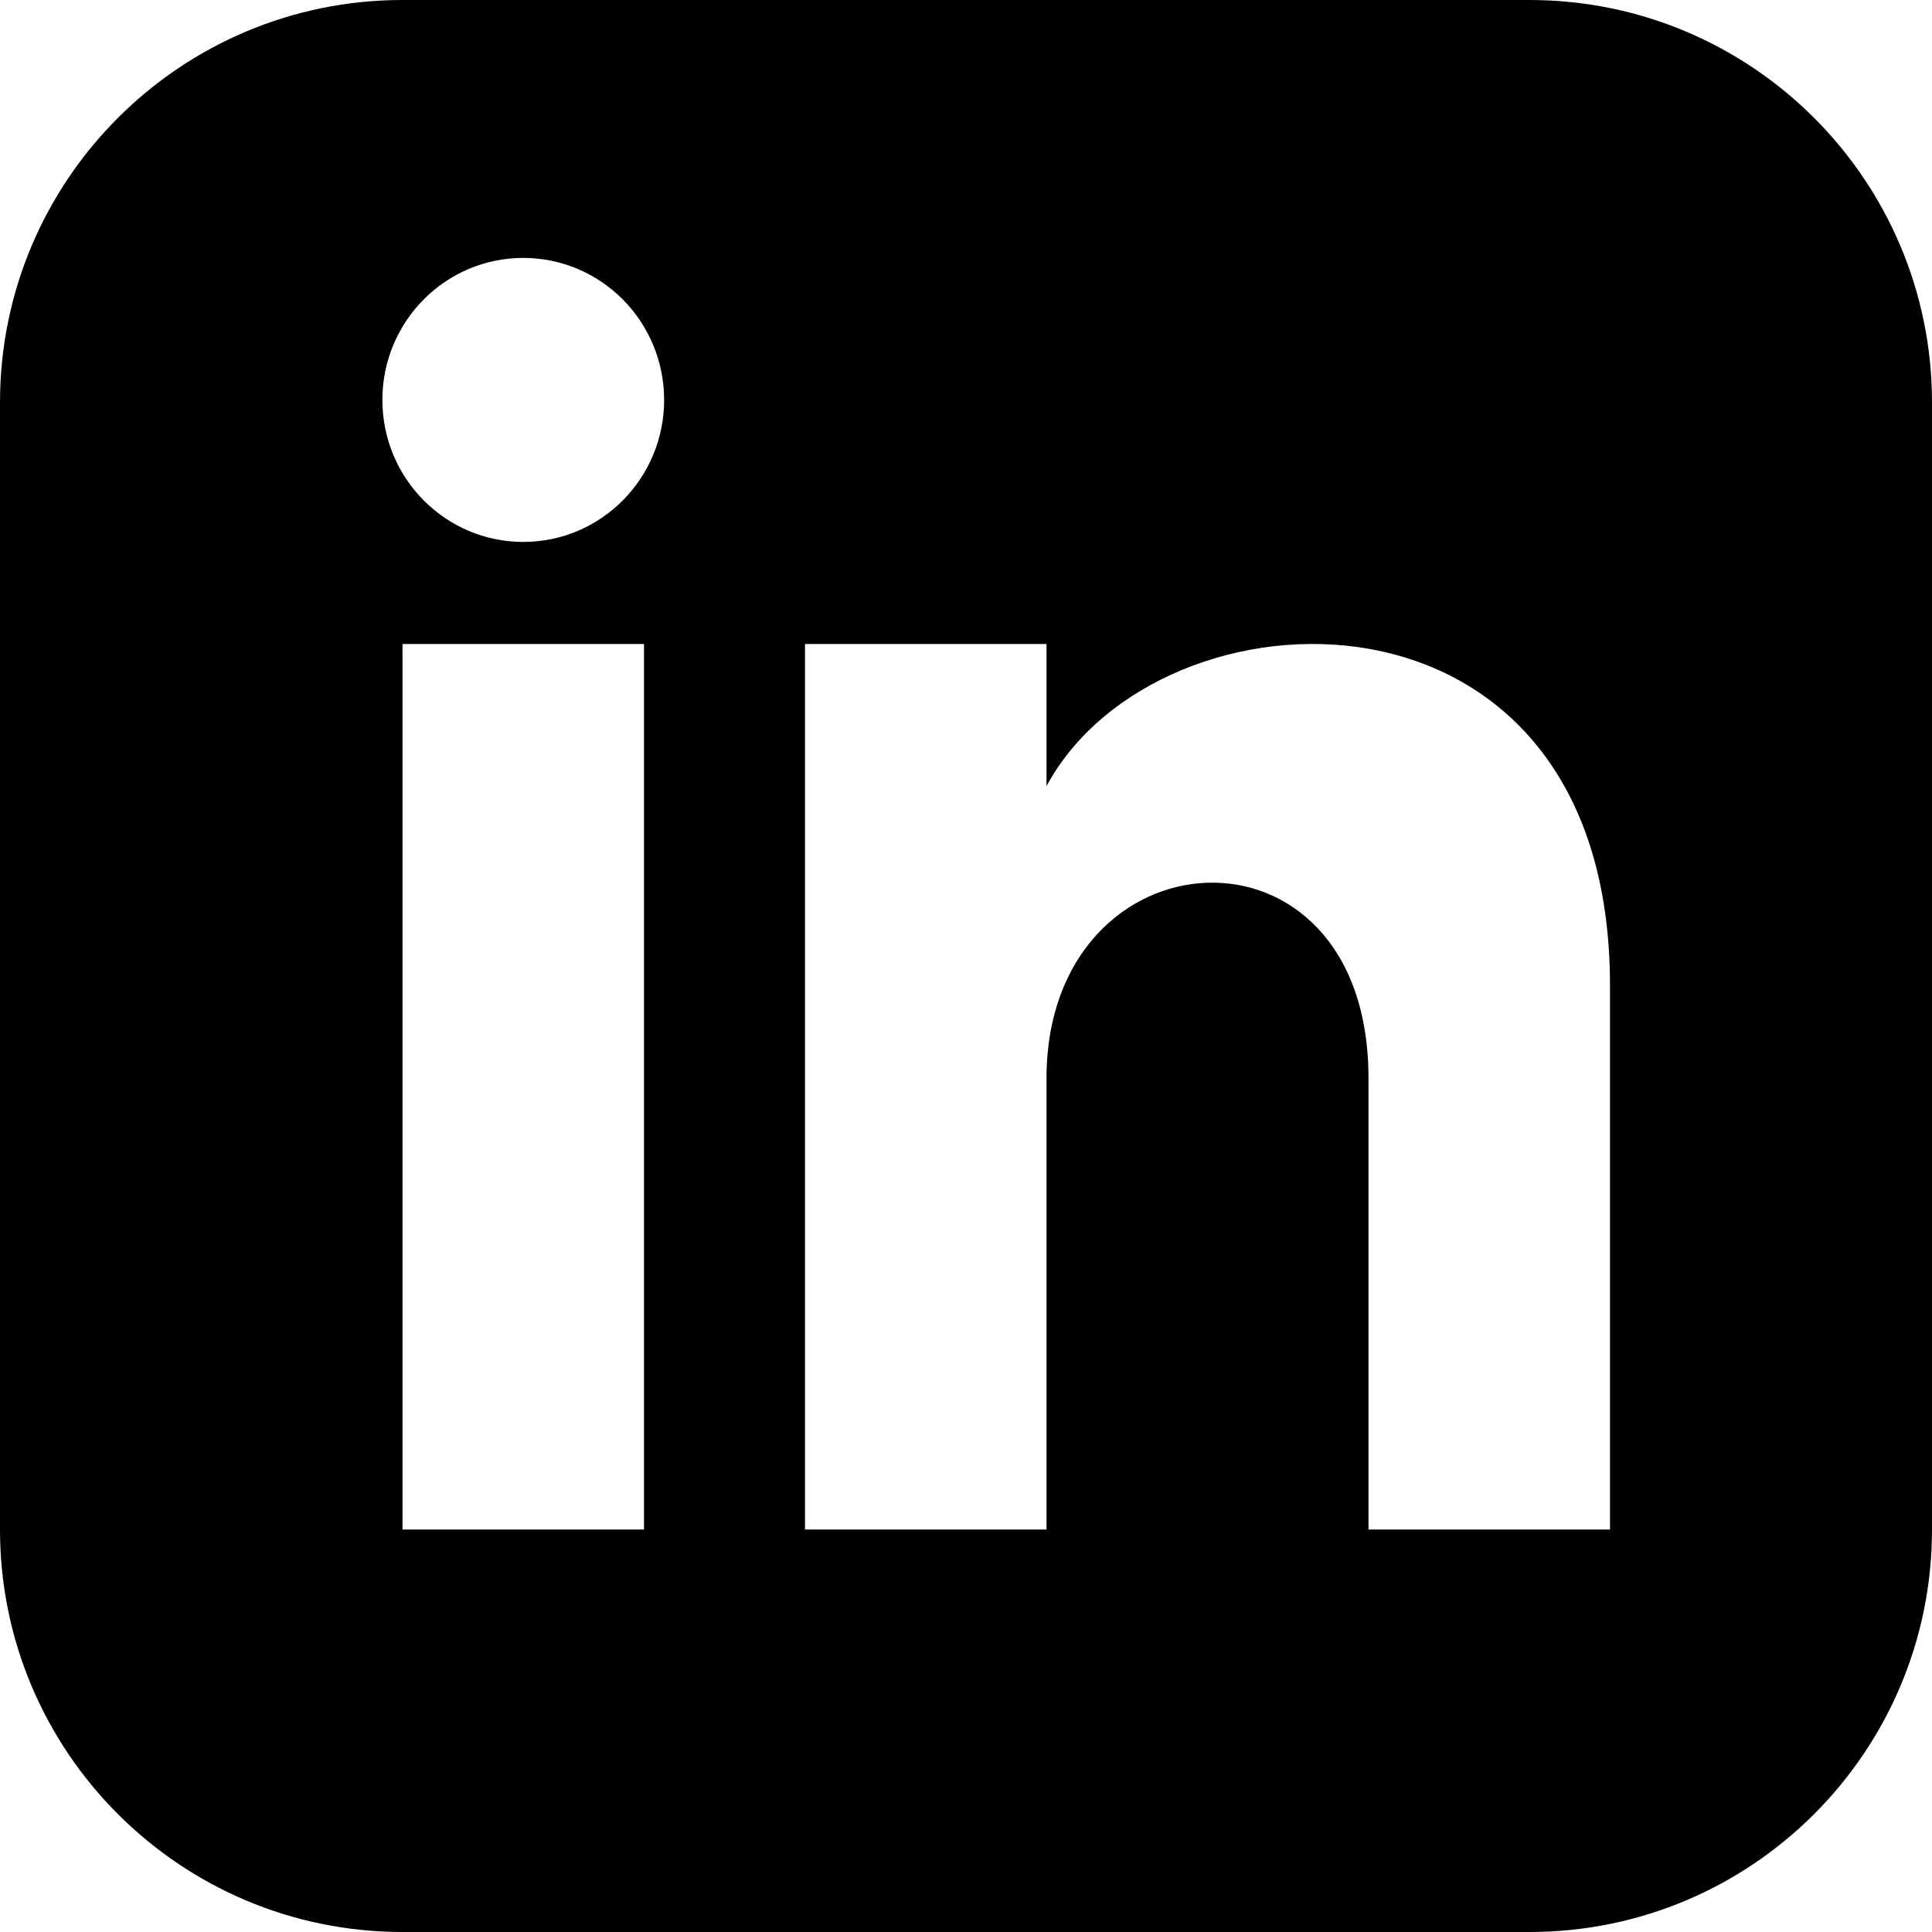
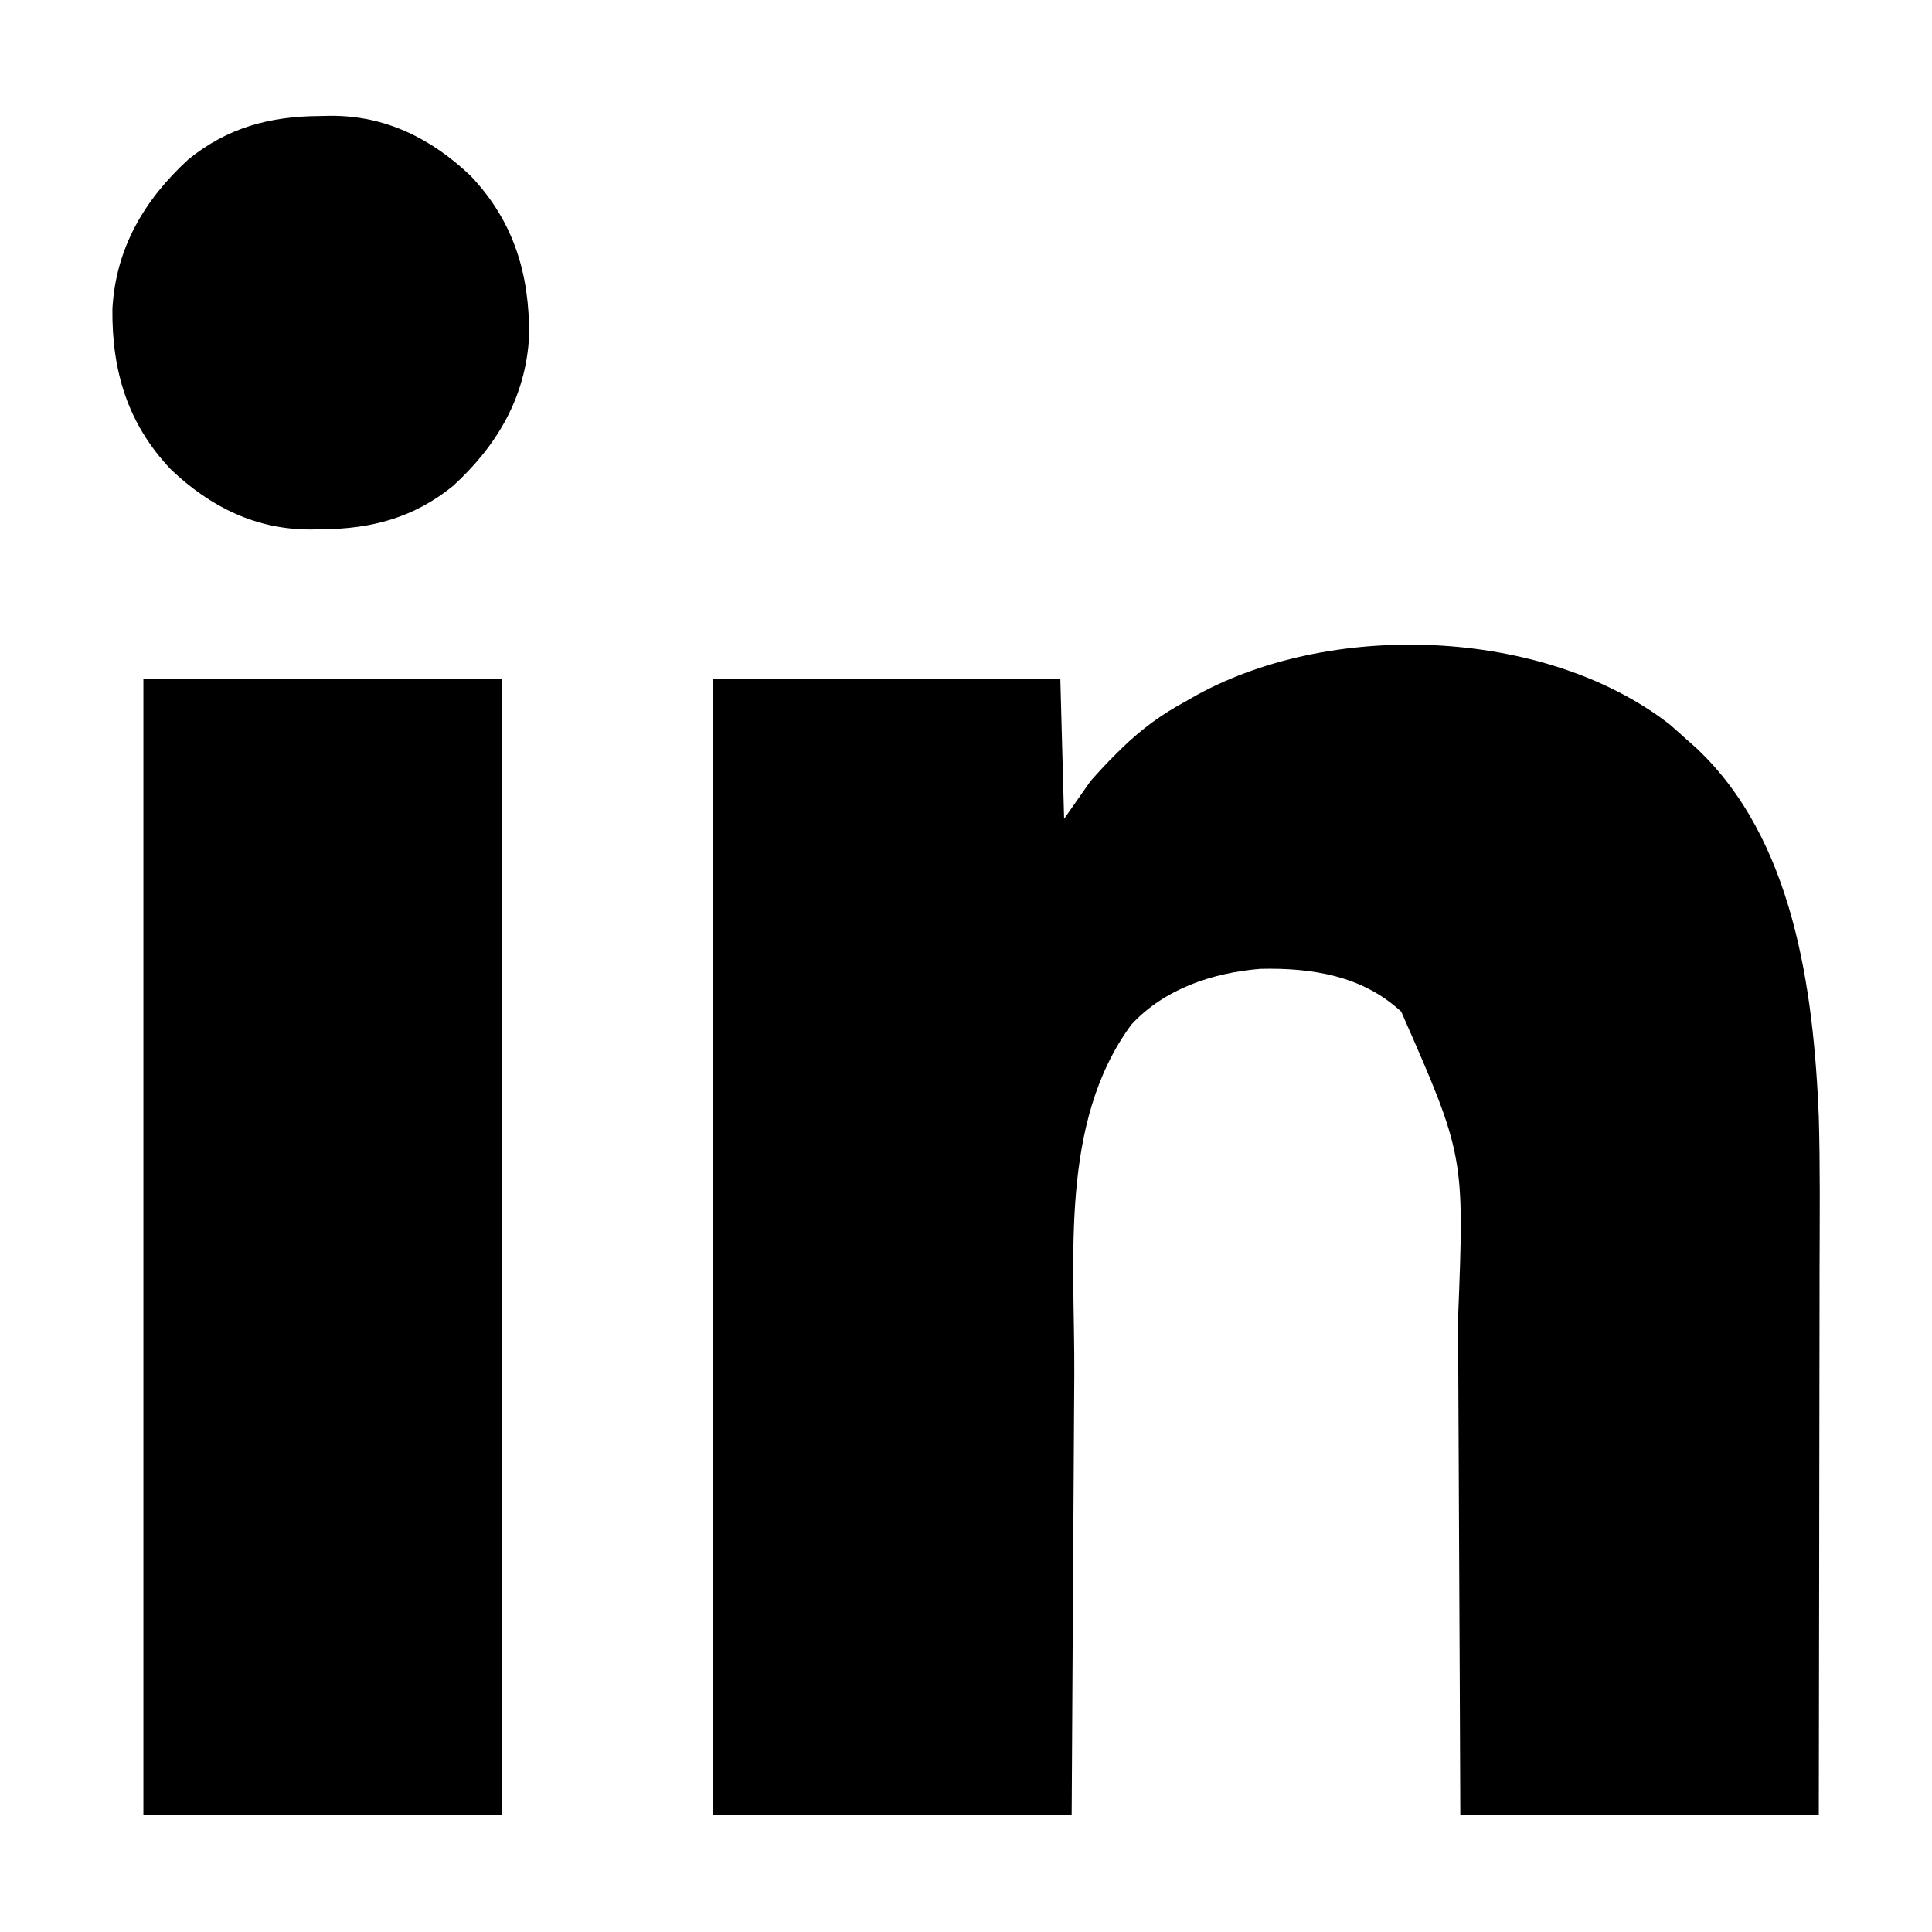
- <svg xmlns="http://www.w3.org/2000/svg" width="24" height="24" viewBox="0 0 24 24">
-   <path d="M19 0h-14c-2.761 0-5 2.239-5 5v14c0 2.761 2.239 5 5 5h14c2.762 0 5-2.239 5-5v-14c0-2.761-2.238-5-5-5zm-11 19h-3v-11h3v11zm-1.5-12.268c-.966 0-1.75-.79-1.75-1.764s.784-1.764 1.75-1.764 1.75.79 1.75 1.764-.783 1.764-1.75 1.764zm13.5 12.268h-3v-5.604c0-3.368-4-3.113-4 0v5.604h-3v-11h3v1.765c1.396-2.586 7-2.777 7 2.476v6.759z" />
+ <svg xmlns="http://www.w3.org/2000/svg" version="1.1" width="512" height="512">
+   <path d="M0 0 C1.54 1.332 3.062 2.686 4.562 4.062 C5.318 4.726 6.073 5.39 6.852 6.074 C32.903 30.29 38.203 70.427 39.562 104.062 C39.935 117.353 39.804 130.66 39.765 143.954 C39.753 149.072 39.752 154.191 39.749 159.309 C39.743 168.959 39.727 178.609 39.707 188.259 C39.68 201.328 39.669 214.398 39.658 227.468 C39.639 247.999 39.599 268.531 39.562 289.062 C8.213 289.062 -23.137 289.062 -55.438 289.062 C-55.486 277.456 -55.535 265.849 -55.586 253.891 C-55.621 246.508 -55.657 239.125 -55.695 231.742 C-55.756 220.041 -55.814 208.341 -55.859 196.64 C-55.893 188.115 -55.932 179.59 -55.98 171.066 C-56.005 166.56 -56.027 162.055 -56.041 157.549 C-54.332 114.322 -54.332 114.322 -71.094 76.164 C-81.381 66.605 -94.81 64.512 -108.406 64.816 C-121.031 65.841 -133.864 70.089 -142.625 79.598 C-161.755 105.613 -157.583 141.77 -157.741 172.279 C-157.763 176.399 -157.79 180.519 -157.817 184.639 C-157.866 192.405 -157.911 200.171 -157.955 207.937 C-158.014 218.456 -158.08 228.976 -158.146 239.495 C-158.249 256.017 -158.342 272.54 -158.438 289.062 C-189.787 289.062 -221.137 289.062 -253.438 289.062 C-253.438 189.732 -253.438 90.403 -253.438 -11.938 C-223.077 -11.938 -192.718 -11.938 -161.438 -11.938 C-161.107 0.273 -160.778 12.482 -160.438 25.062 C-156.972 20.113 -156.972 20.113 -153.438 15.062 C-151.225 12.564 -149.058 10.203 -146.688 7.875 C-146.078 7.275 -145.469 6.675 -144.841 6.056 C-139.796 1.201 -134.618 -2.617 -128.438 -5.938 C-127.879 -6.259 -127.321 -6.581 -126.746 -6.912 C-90.68 -27.672 -33.402 -25.877 0 0 Z " fill="#000000" transform="translate(442.4375,191.9375)" />
+   <path d="M0 0 C31.35 0 62.7 0 95 0 C95 99.33 95 198.66 95 301 C63.65 301 32.3 301 0 301 C0 201.67 0 102.34 0 0 Z " fill="#000000" transform="translate(38,180)" />
+   <path d="M0 0 C0.943 -0.021 1.886 -0.041 2.857 -0.062 C17.415 -0.143 29.562 5.892 40.027 15.844 C51.507 27.932 55.684 41.969 55.523 58.371 C54.649 74.447 47.091 87.277 35.414 97.992 C25.003 106.47 13.701 109.43 0.625 109.5 C-0.789 109.531 -0.789 109.531 -2.232 109.562 C-16.79 109.643 -28.937 103.608 -39.402 93.656 C-50.882 81.568 -55.059 67.531 -54.898 51.129 C-54.024 35.053 -46.466 22.223 -34.789 11.508 C-24.378 3.03 -13.076 0.07 0 0 Z " fill="#000000" transform="translate(84.6875,30.75)" />
</svg>
